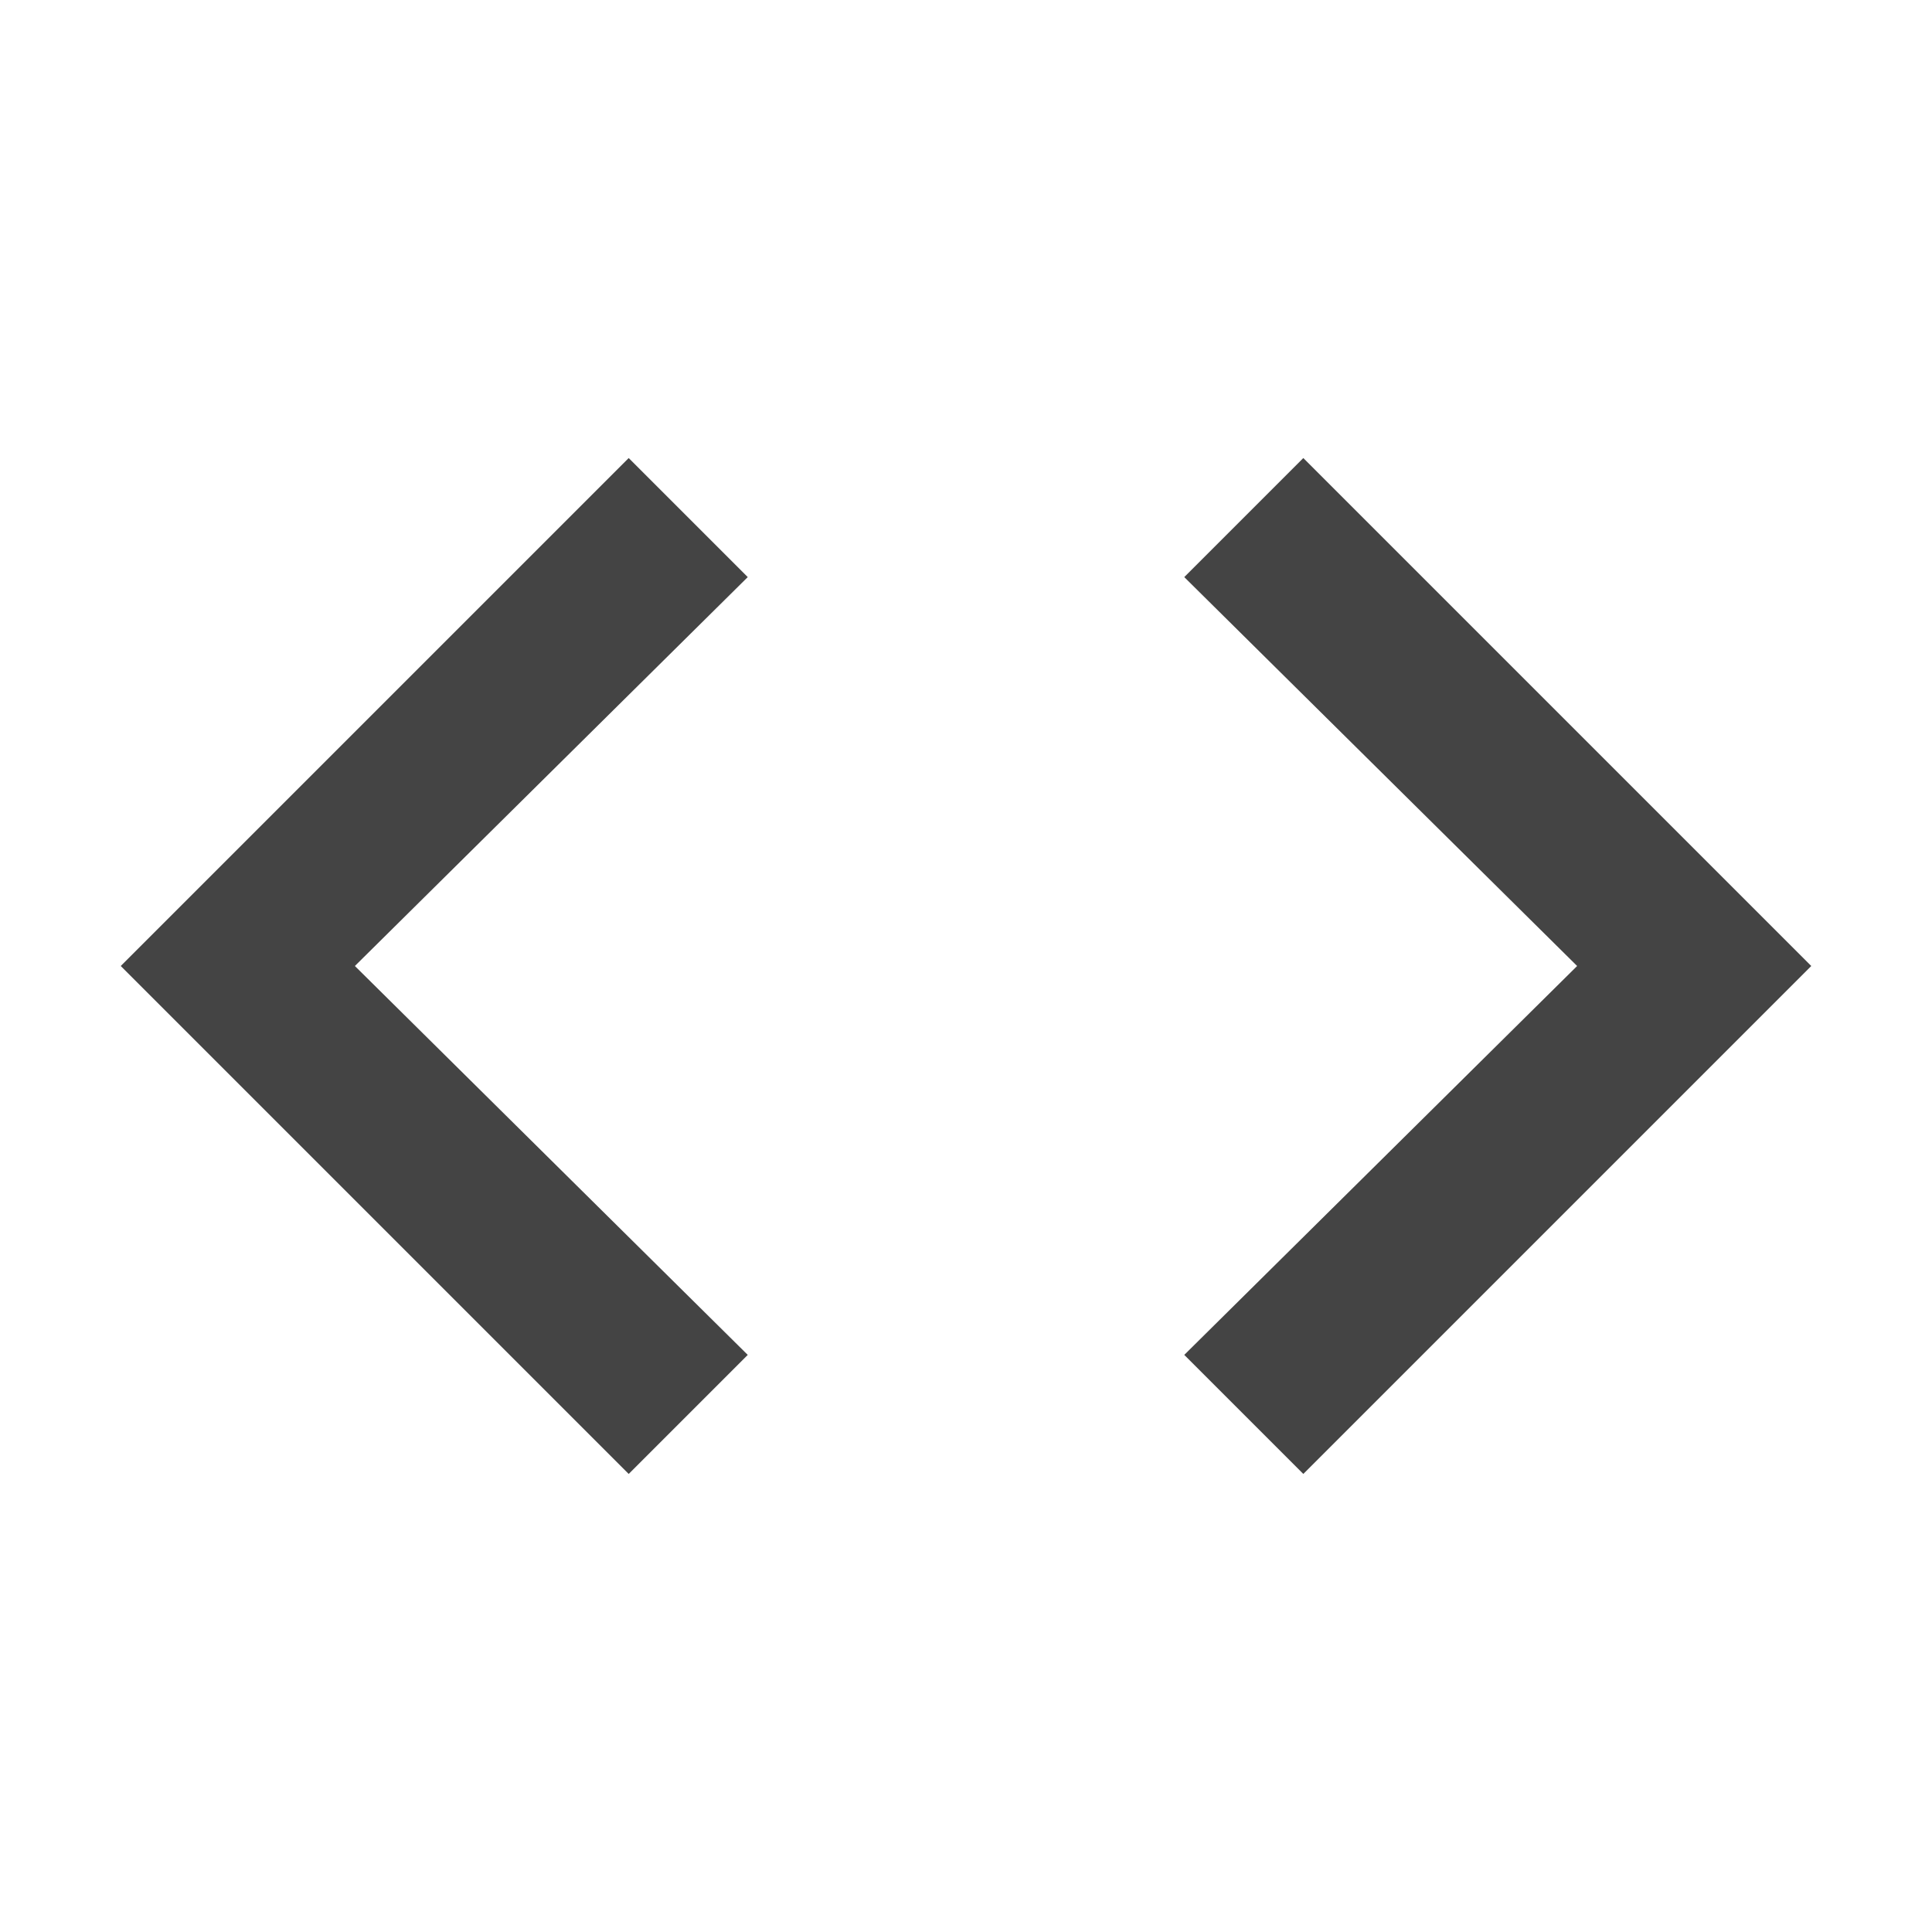
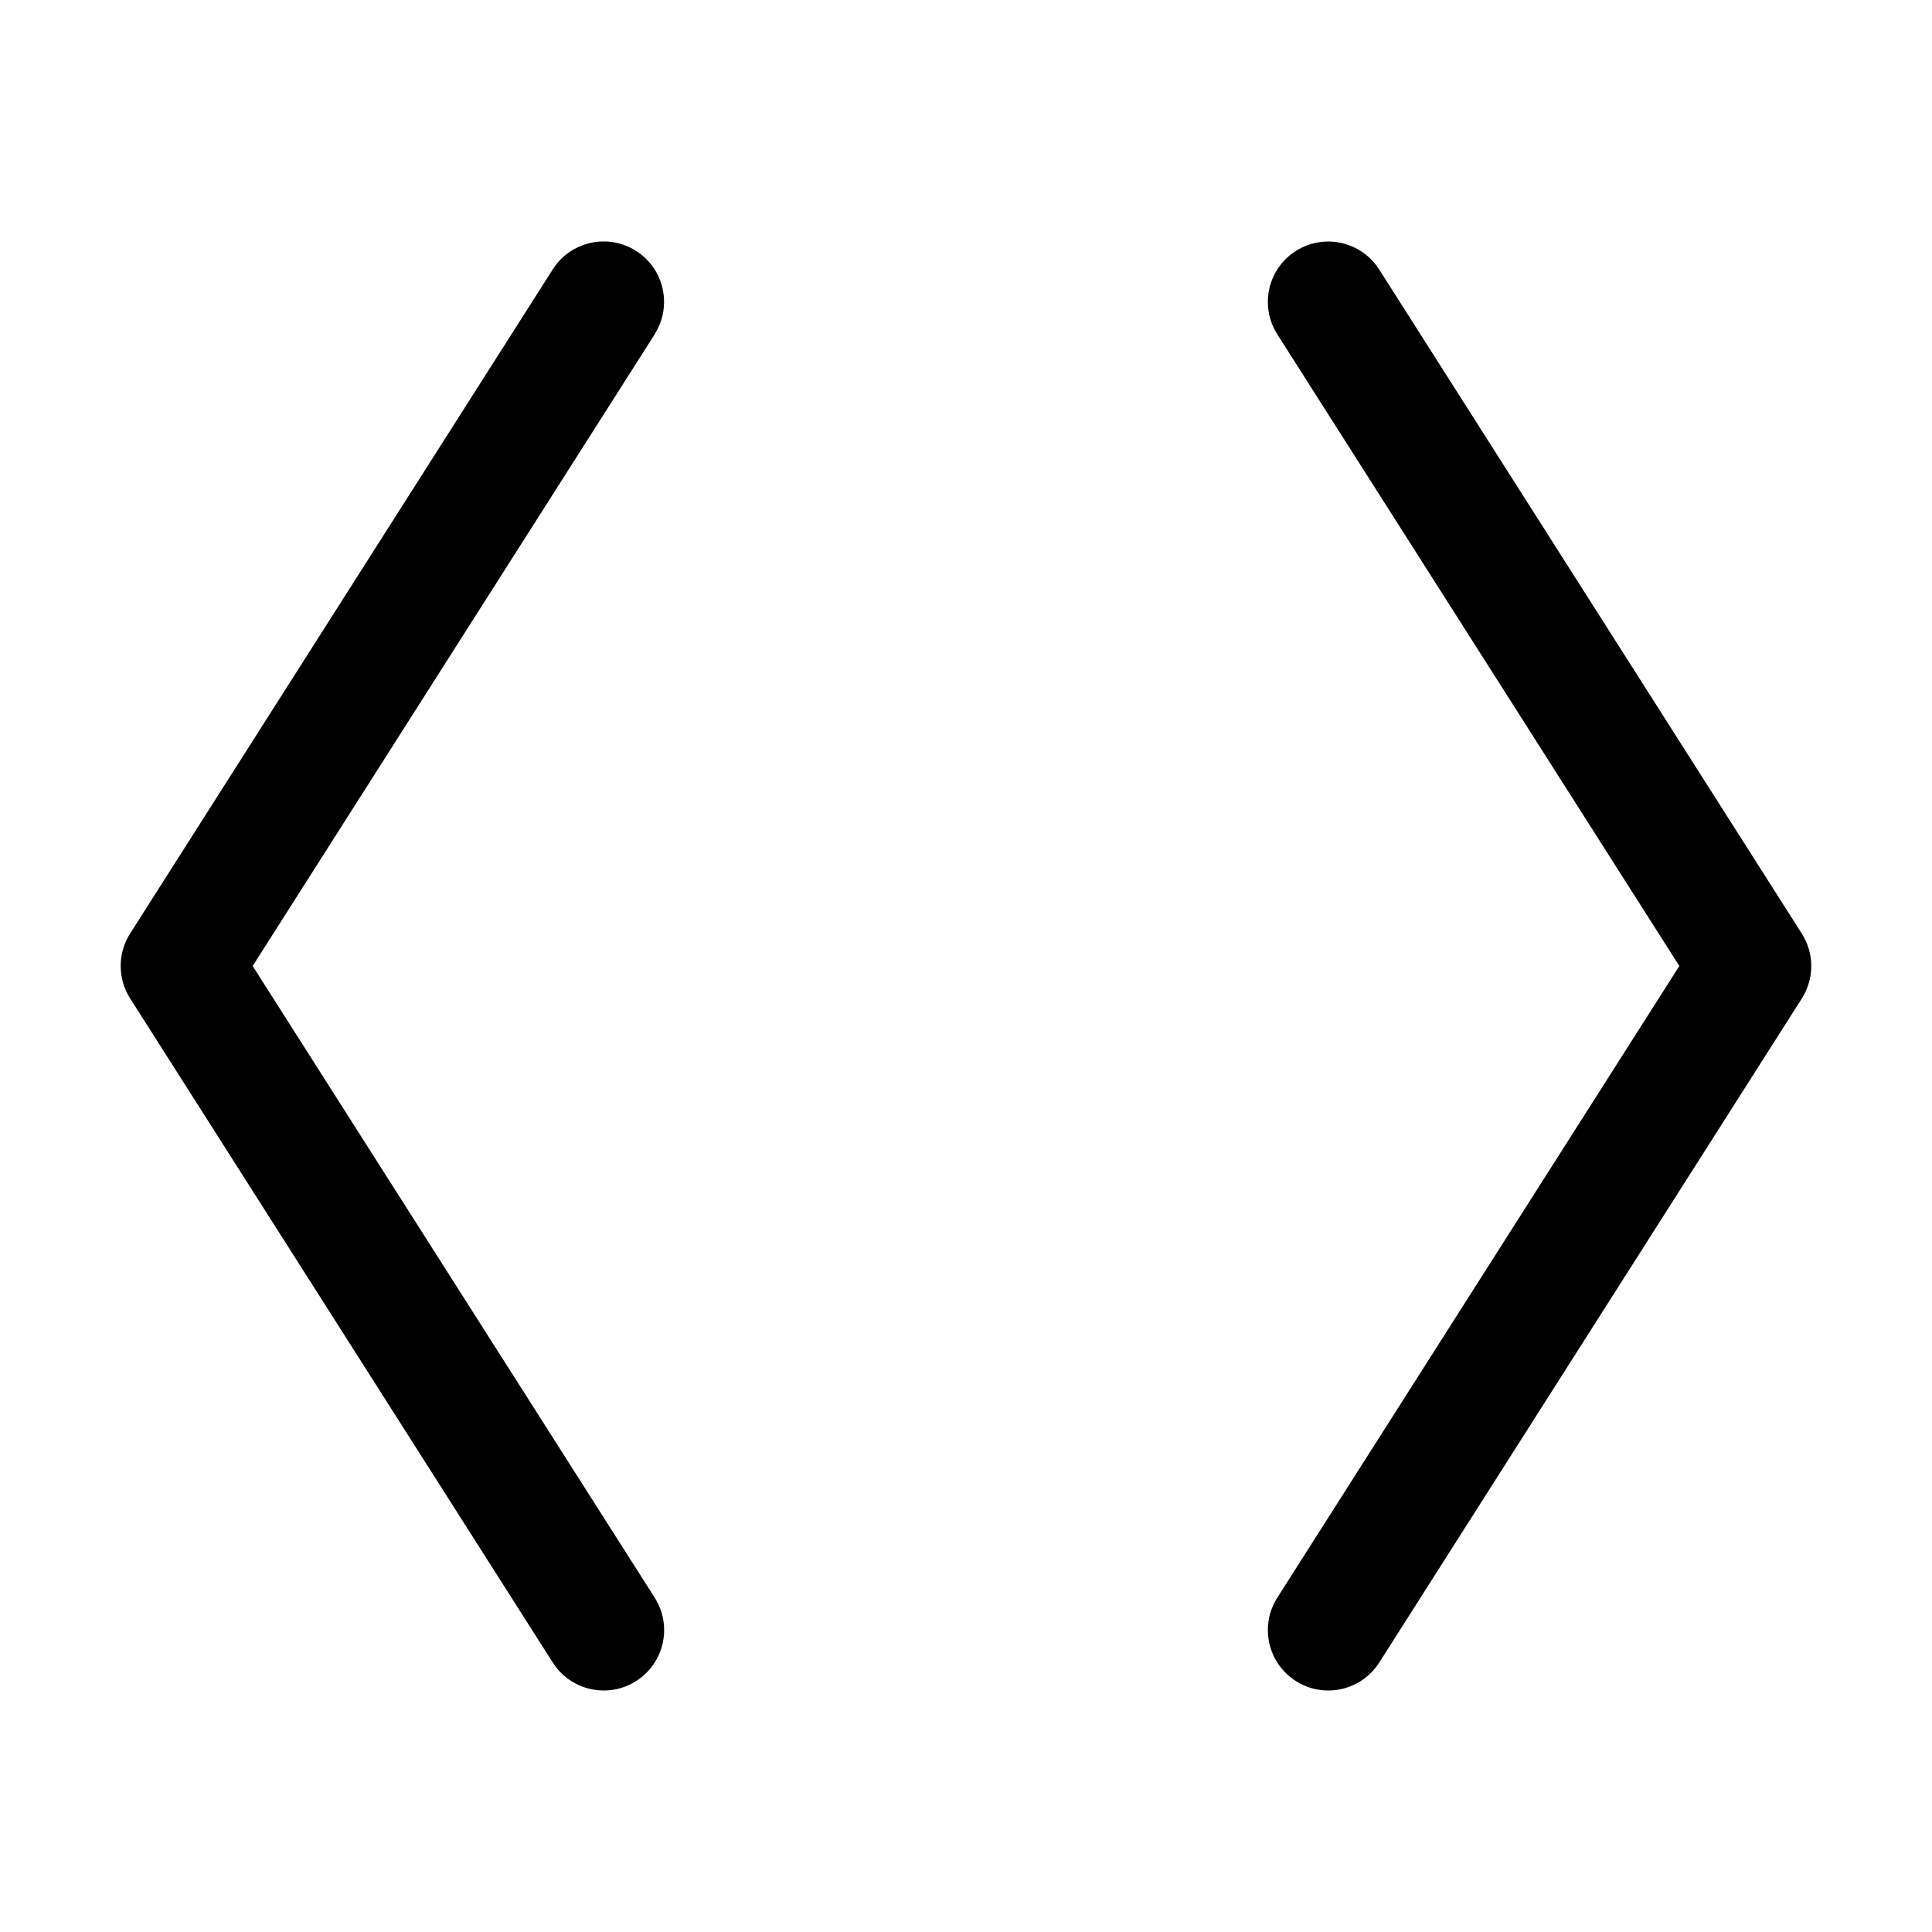
- <svg xmlns="http://www.w3.org/2000/svg" width="16" height="16" viewBox="0 0 16 16">
-   <defs>
-     <style id="current-color-scheme" type="text/css">
-    .ColorScheme-Text { color:#444444; }
-   </style>
-   </defs>
-   <path style="fill:currentColor" class="ColorScheme-Text" transform="matrix(0.008216,0,0,-0.008216,1,13.0446)" d="M1072 222 1468 614 1072 1006 1192 1126 1704 614 1192 102ZM632 222 236 614 632 1006 512 1126 0 614 512 102Z" />
+ <svg xmlns="http://www.w3.org/2000/svg" fill="currentColor" viewBox="0 0 256 256">
+   <path d="M86.75,44.3,33.48,128l53.27,83.7a8,8,0,0,1-2.46,11.05A7.91,7.91,0,0,1,80,224a8,8,0,0,1-6.76-3.71l-56-88a8,8,0,0,1,0-8.59l56-88a8,8,0,1,1,13.5,8.59Zm152,79.41-56-88a8,8,0,1,0-13.5,8.59L222.52,128l-53.27,83.7a8,8,0,0,0,2.46,11.05A7.91,7.91,0,0,0,176,224a8,8,0,0,0,6.76-3.71l56-88A8,8,0,0,0,238.75,123.71Z" />
</svg>
